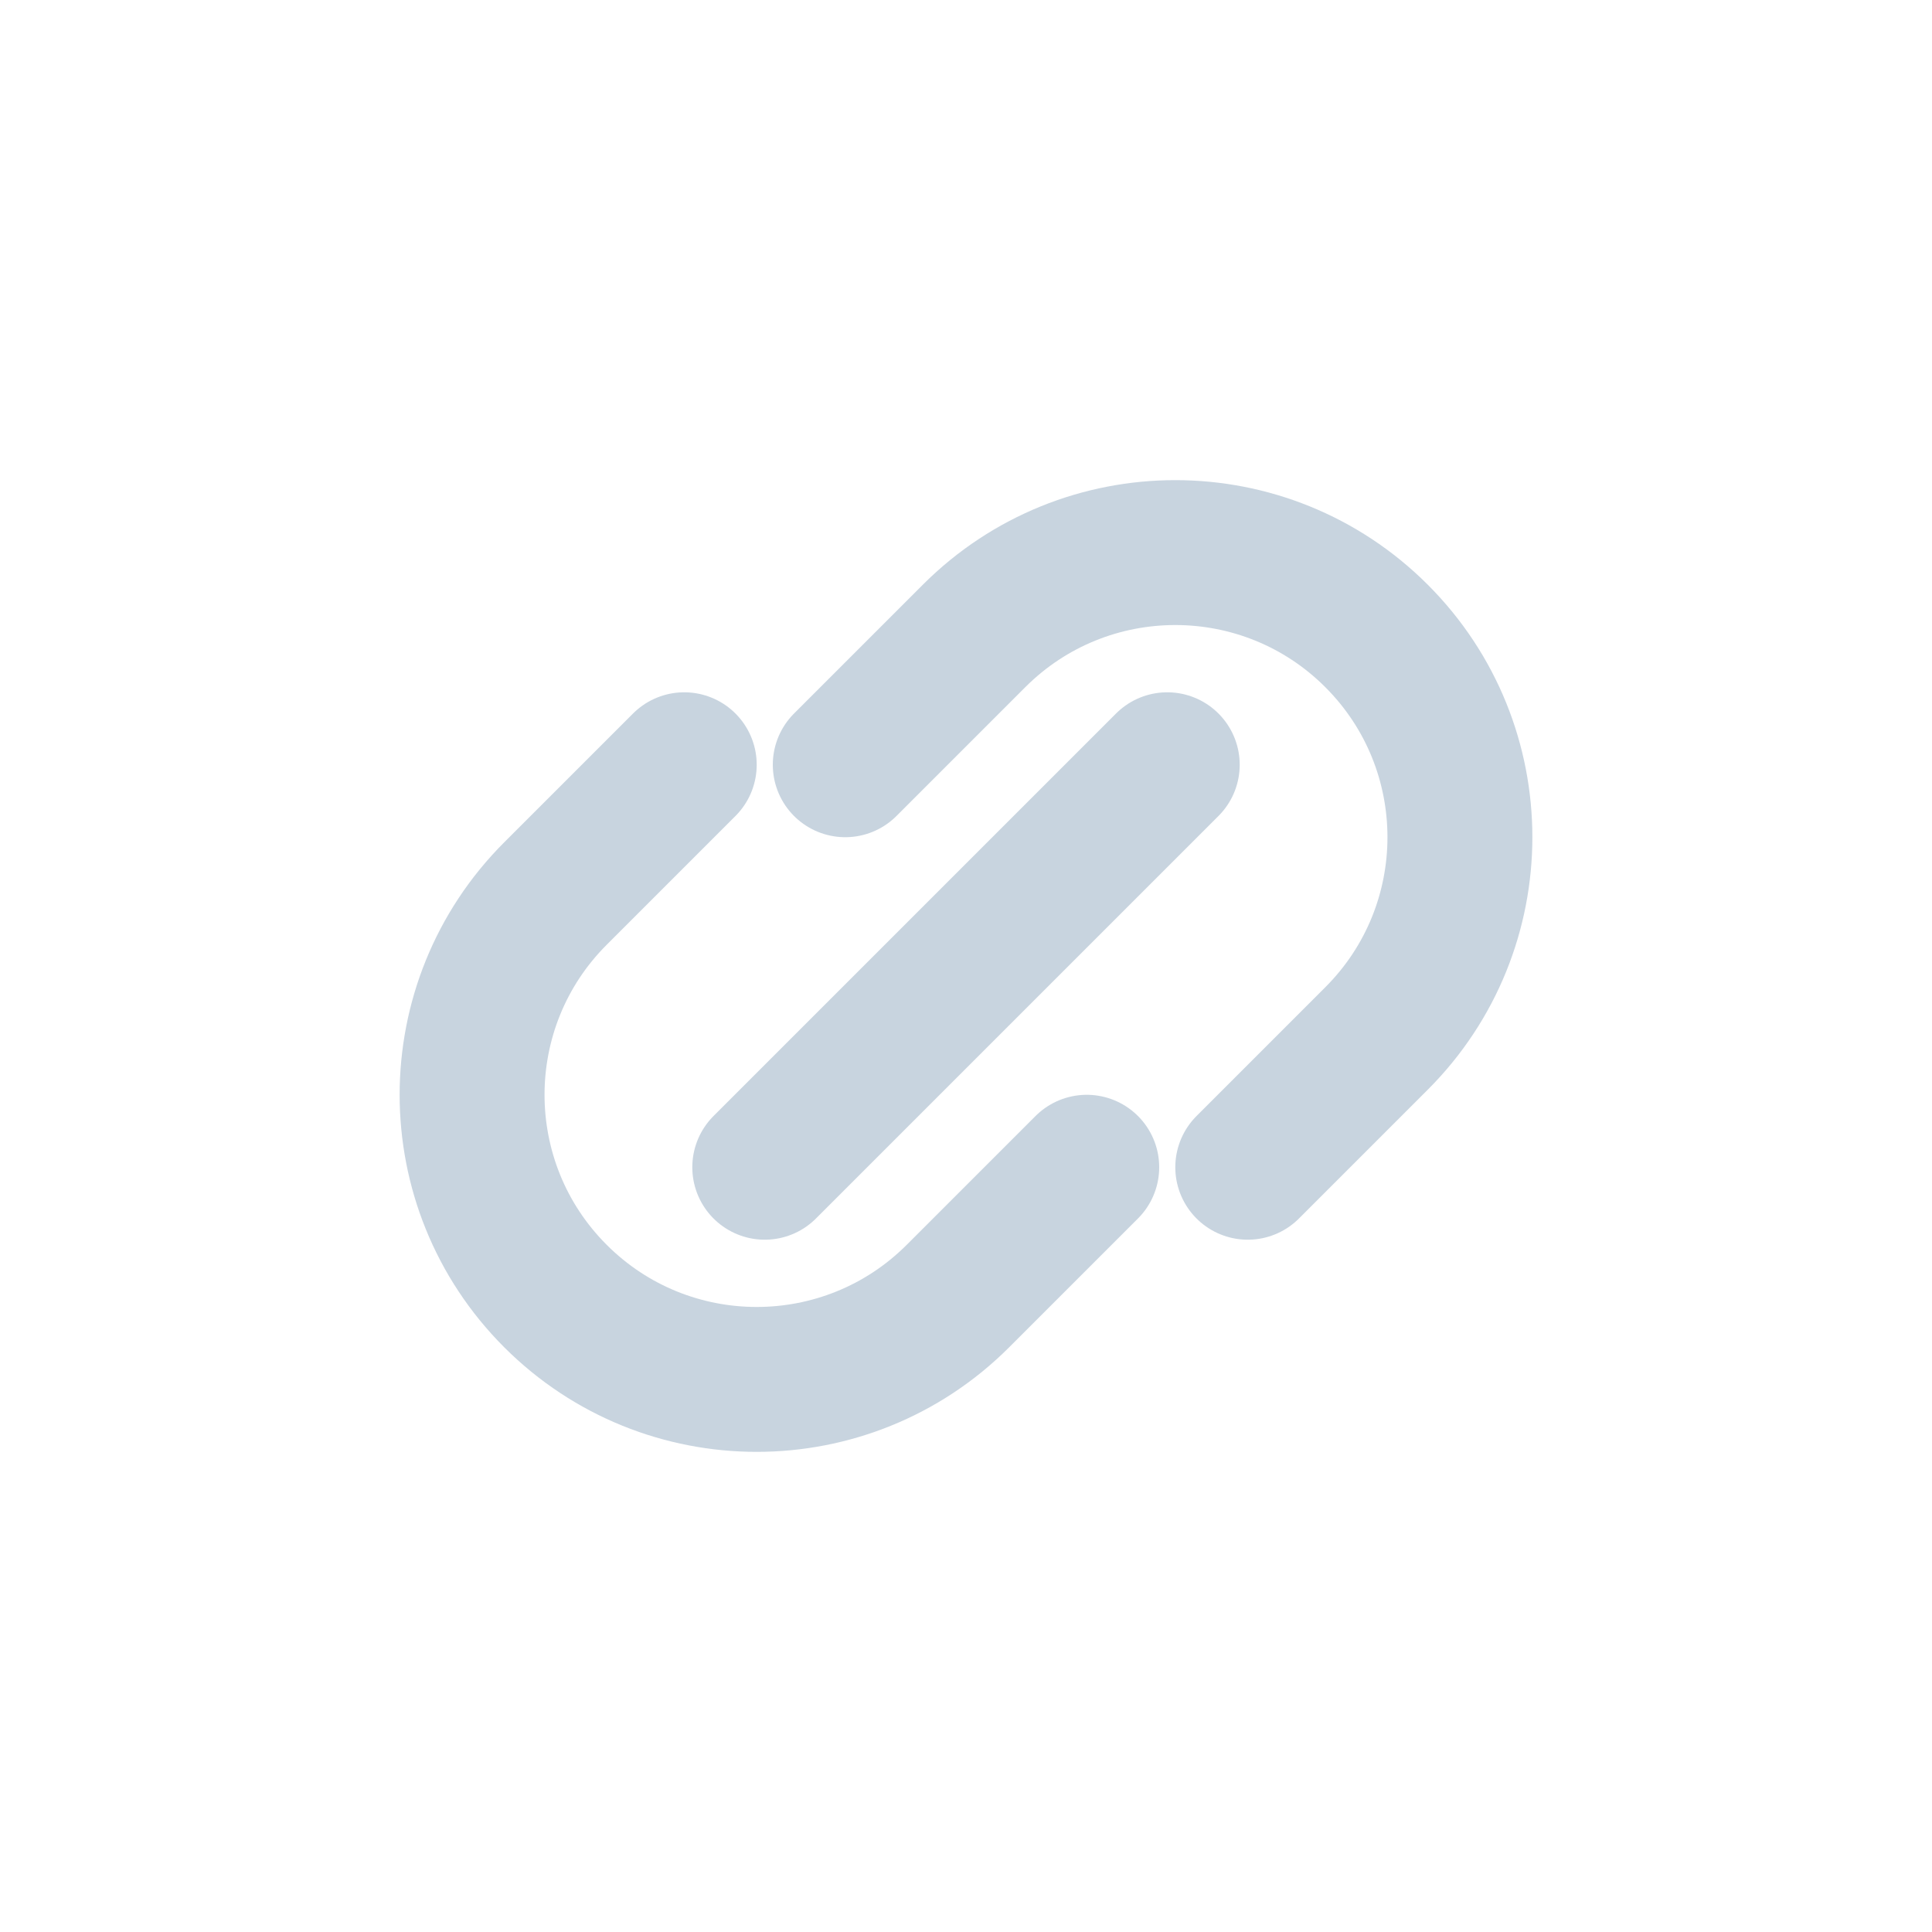
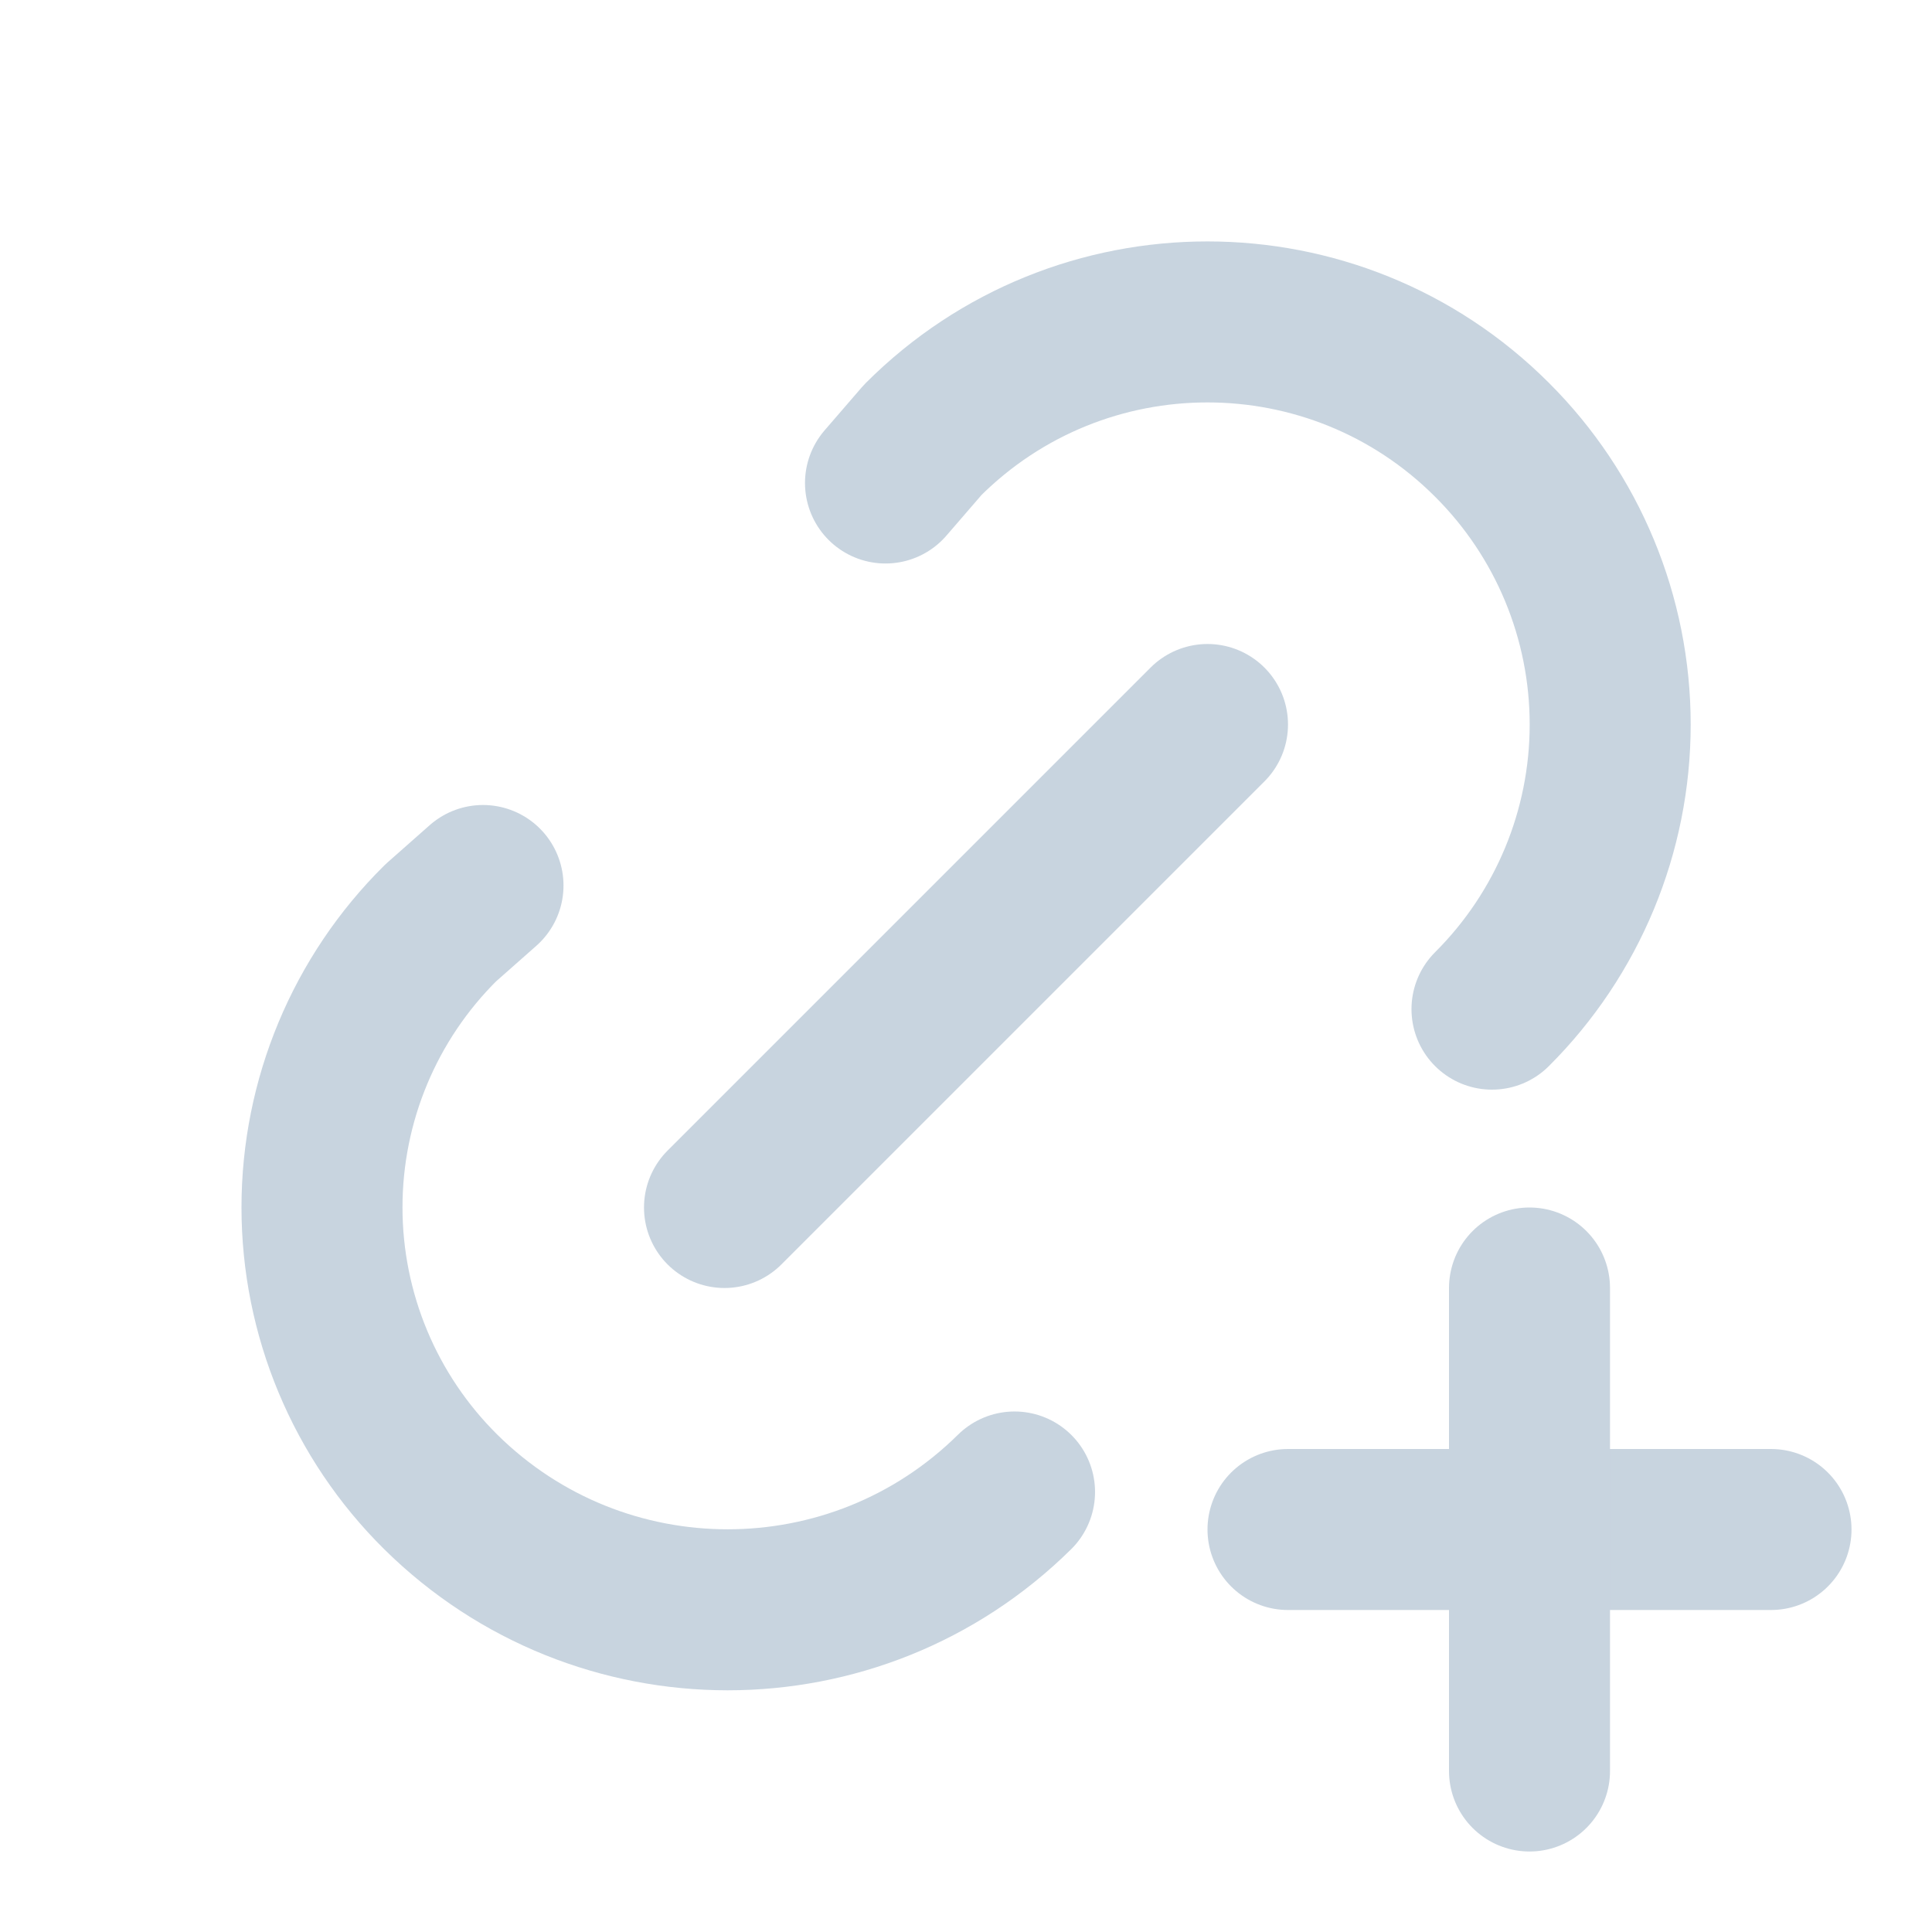
- <svg xmlns="http://www.w3.org/2000/svg" width="32" height="32" viewBox="0 0 24 24">
-   <g fill="none" stroke="#c8d4df" stroke-width="1.8" stroke-linecap="round" stroke-linejoin="round">
-     <path d="m9.5 14.5 5-5M8.5 9.5l-1.6 1.6a3.5 3.5 0 0 0 5 5l1.6-1.6M15.5 14.5l1.6-1.6a3.5 3.5 0 0 0-5-5l-1.6 1.6" />
-   </g>
+ <svg xmlns="http://www.w3.org/2000/svg" width="24" height="24" viewBox="0 0 24 24" fill="none" stroke="#c8d4df" stroke-width="2" stroke-linecap="round" stroke-linejoin="round">
+   <path d="M9 15l6 -6" />
+   <path d="M11 6l.463 -.536a5 5 0 0 1 7.072 0a4.993 4.993 0 0 1 -.001 7.072" />
+   <path d="M12.603 18.534a5.07 5.07 0 0 1 -7.127 0a4.972 4.972 0 0 1 0 -7.071l.524 -.463" />
+   <path d="M16 19h6" />
+   <path d="M19 16v6" />
</svg>
